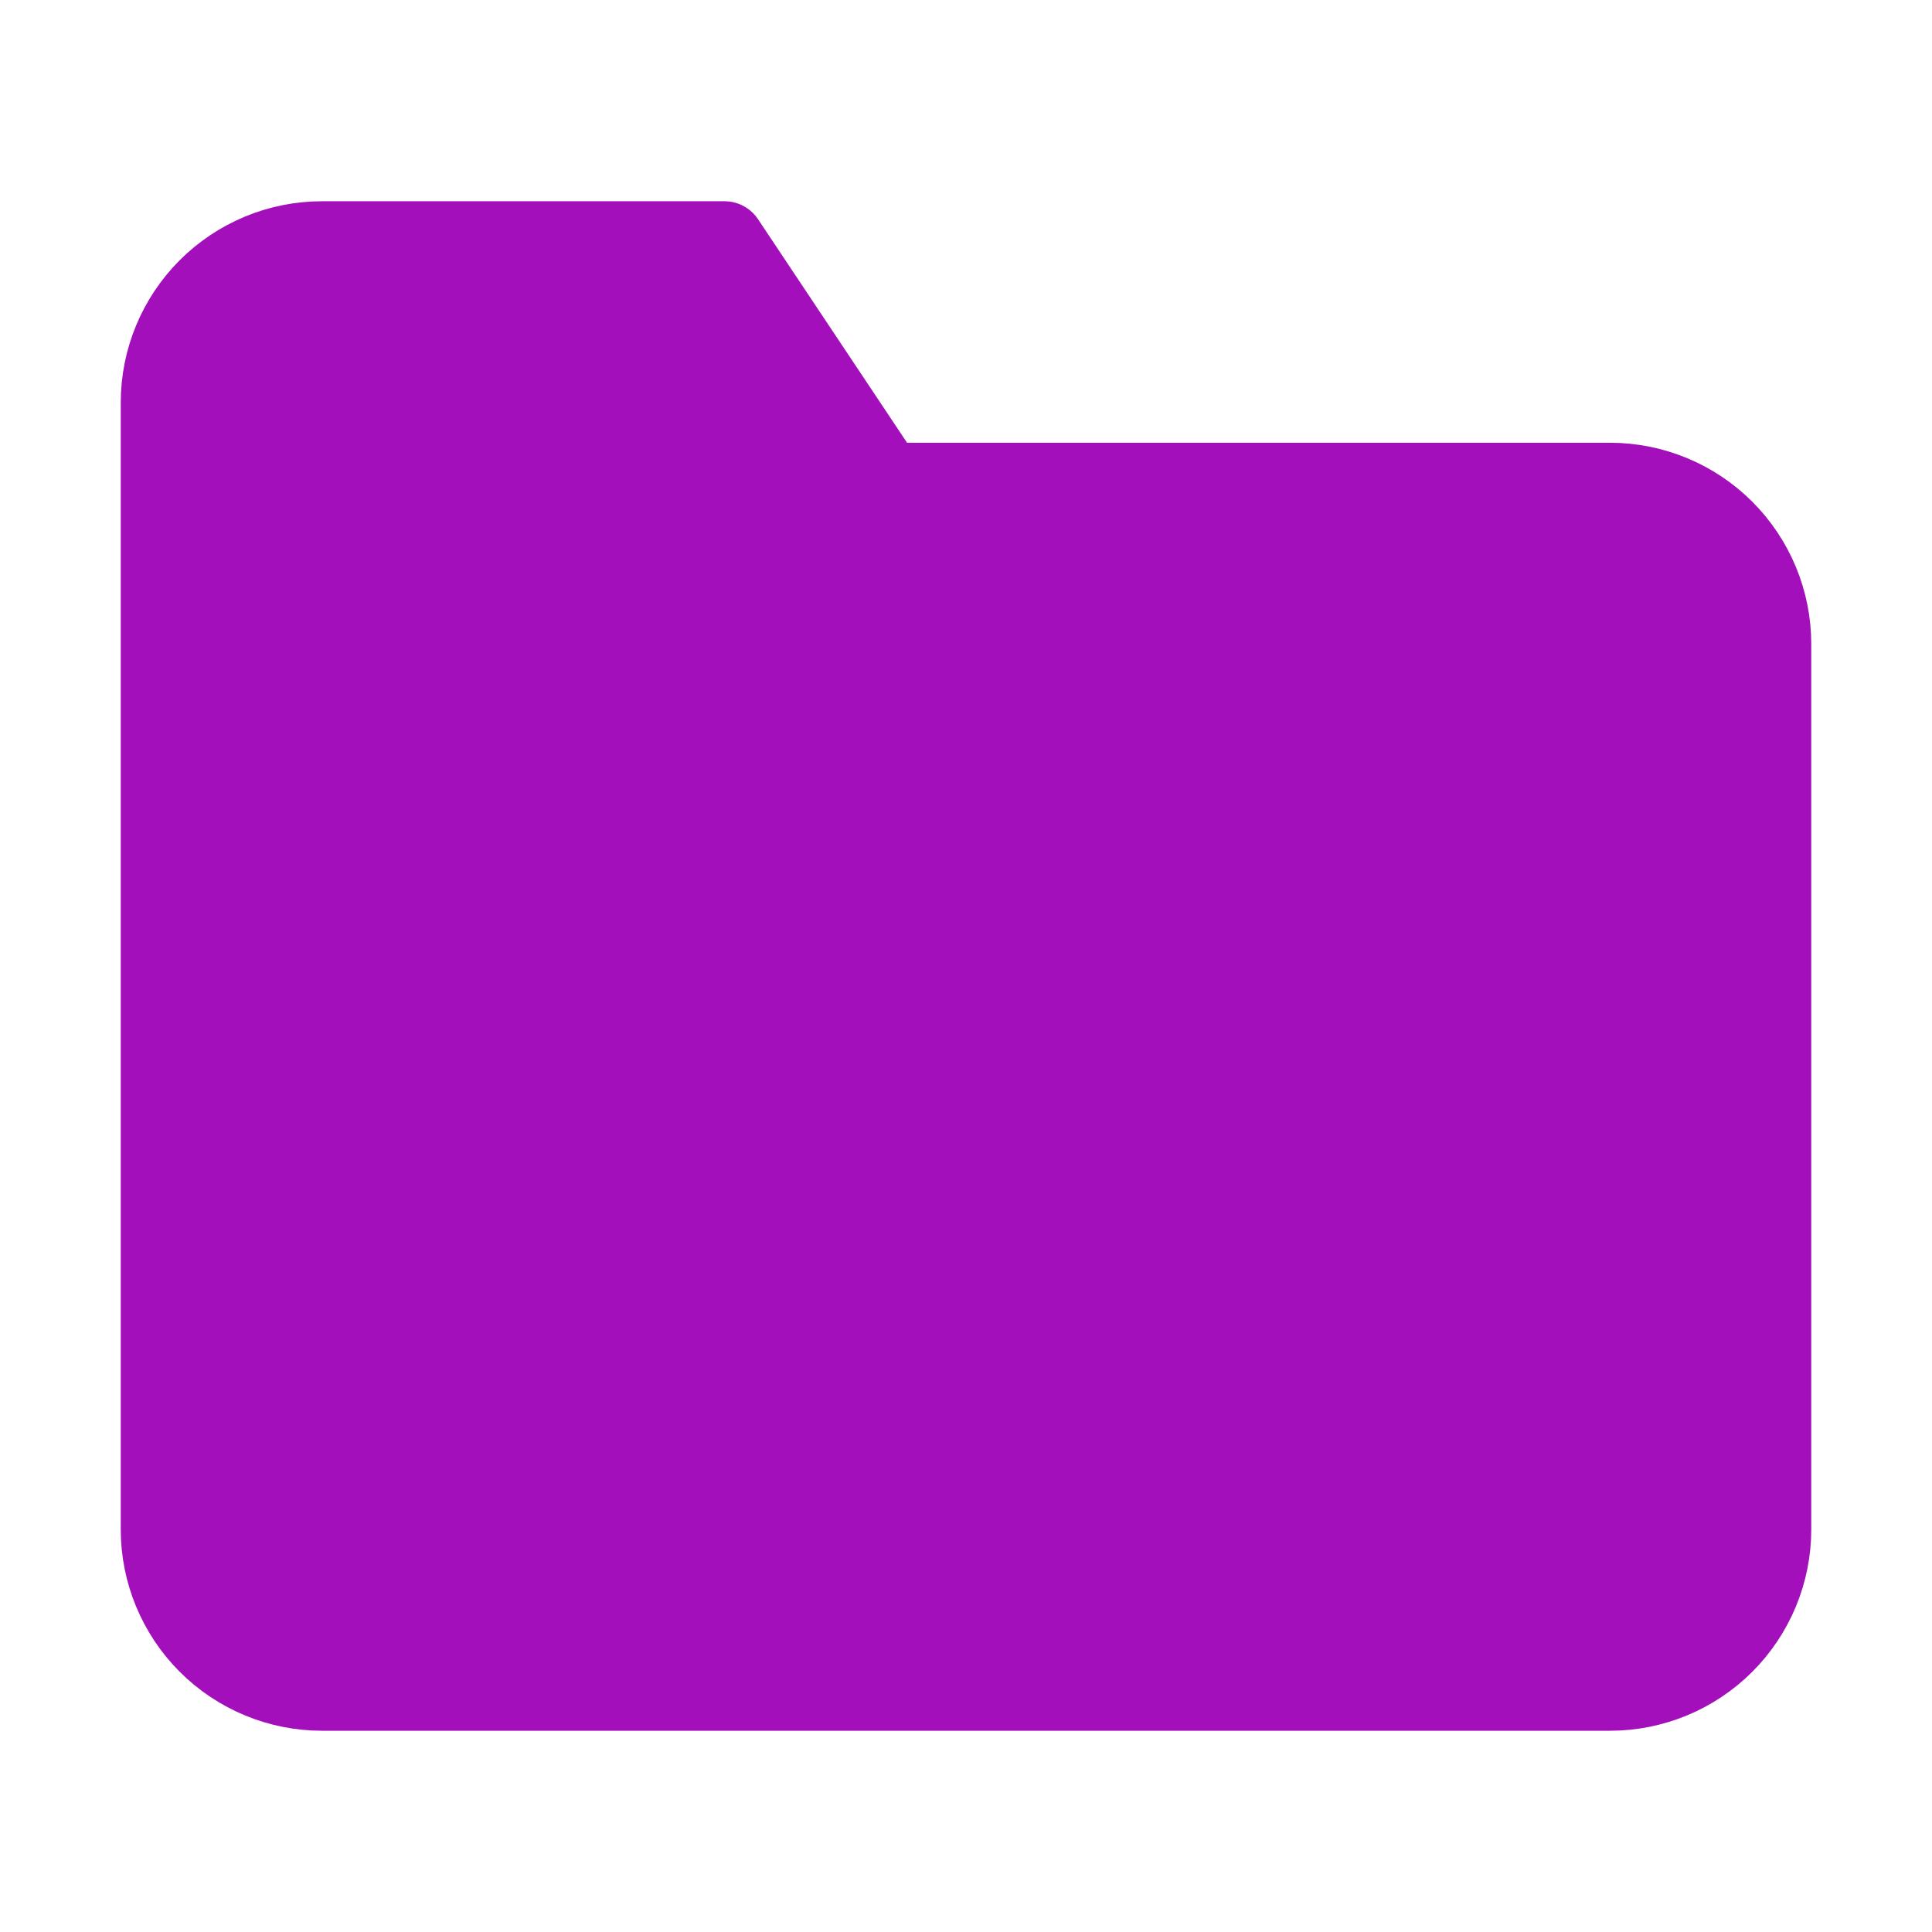
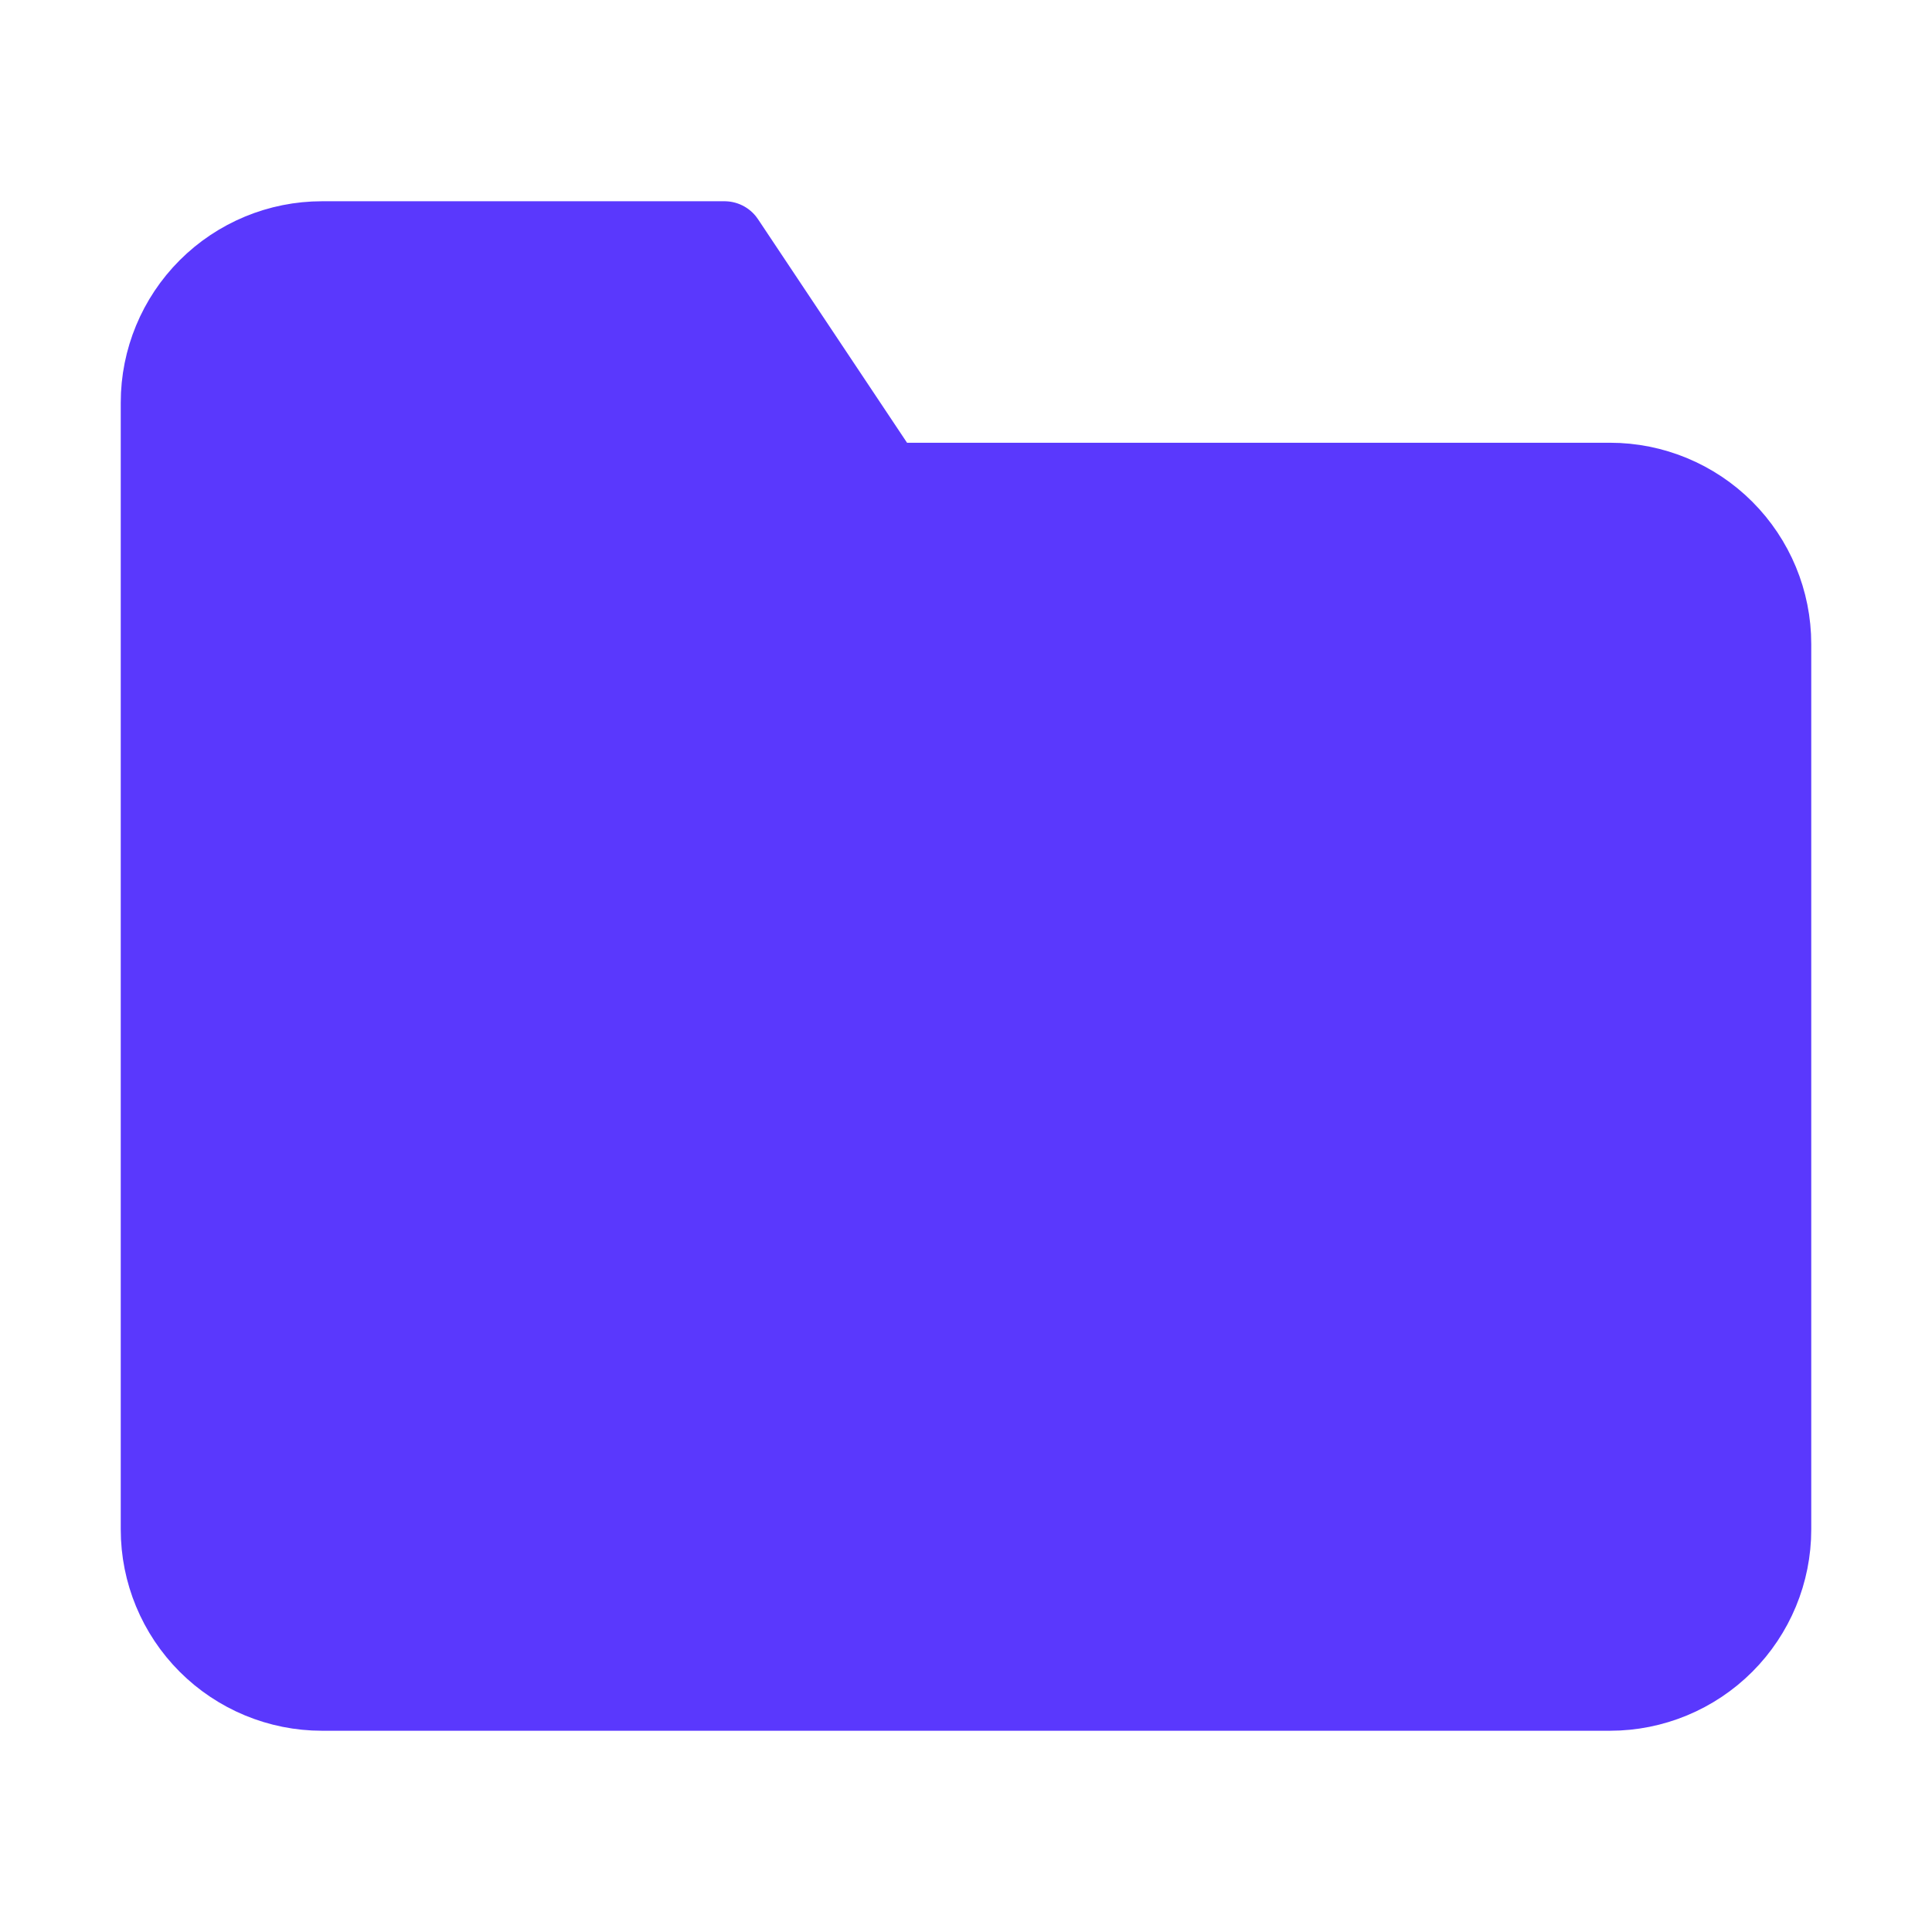
<svg xmlns="http://www.w3.org/2000/svg" width="24" height="24" viewBox="0 0 24 24" fill="none">
-   <path d="M22 19C22 19.53 21.789 20.039 21.414 20.414C21.039 20.789 20.53 21 20 21H4C3.47 21 2.961 20.789 2.586 20.414C2.211 20.039 2 19.53 2 19V5C2 4.47 2.211 3.961 2.586 3.586C2.961 3.211 3.47 3 4 3H9L11 6H20C20.53 6 21.039 6.211 21.414 6.586C21.789 6.961 22 7.47 22 8V19Z" fill="#A30FBB" stroke="#A30FBB" stroke-linecap="round" stroke-linejoin="round" />
+   <path d="M22 19C22 19.53 21.789 20.039 21.414 20.414C21.039 20.789 20.53 21 20 21H4C3.47 21 2.961 20.789 2.586 20.414C2.211 20.039 2 19.53 2 19V5C2 4.47 2.211 3.961 2.586 3.586C2.961 3.211 3.47 3 4 3H9L11 6H20C20.53 6 21.039 6.211 21.414 6.586C21.789 6.961 22 7.47 22 8V19Z" fill="#5a38fd" stroke="#5a38fd" stroke-linecap="round" stroke-linejoin="round" />
</svg>
